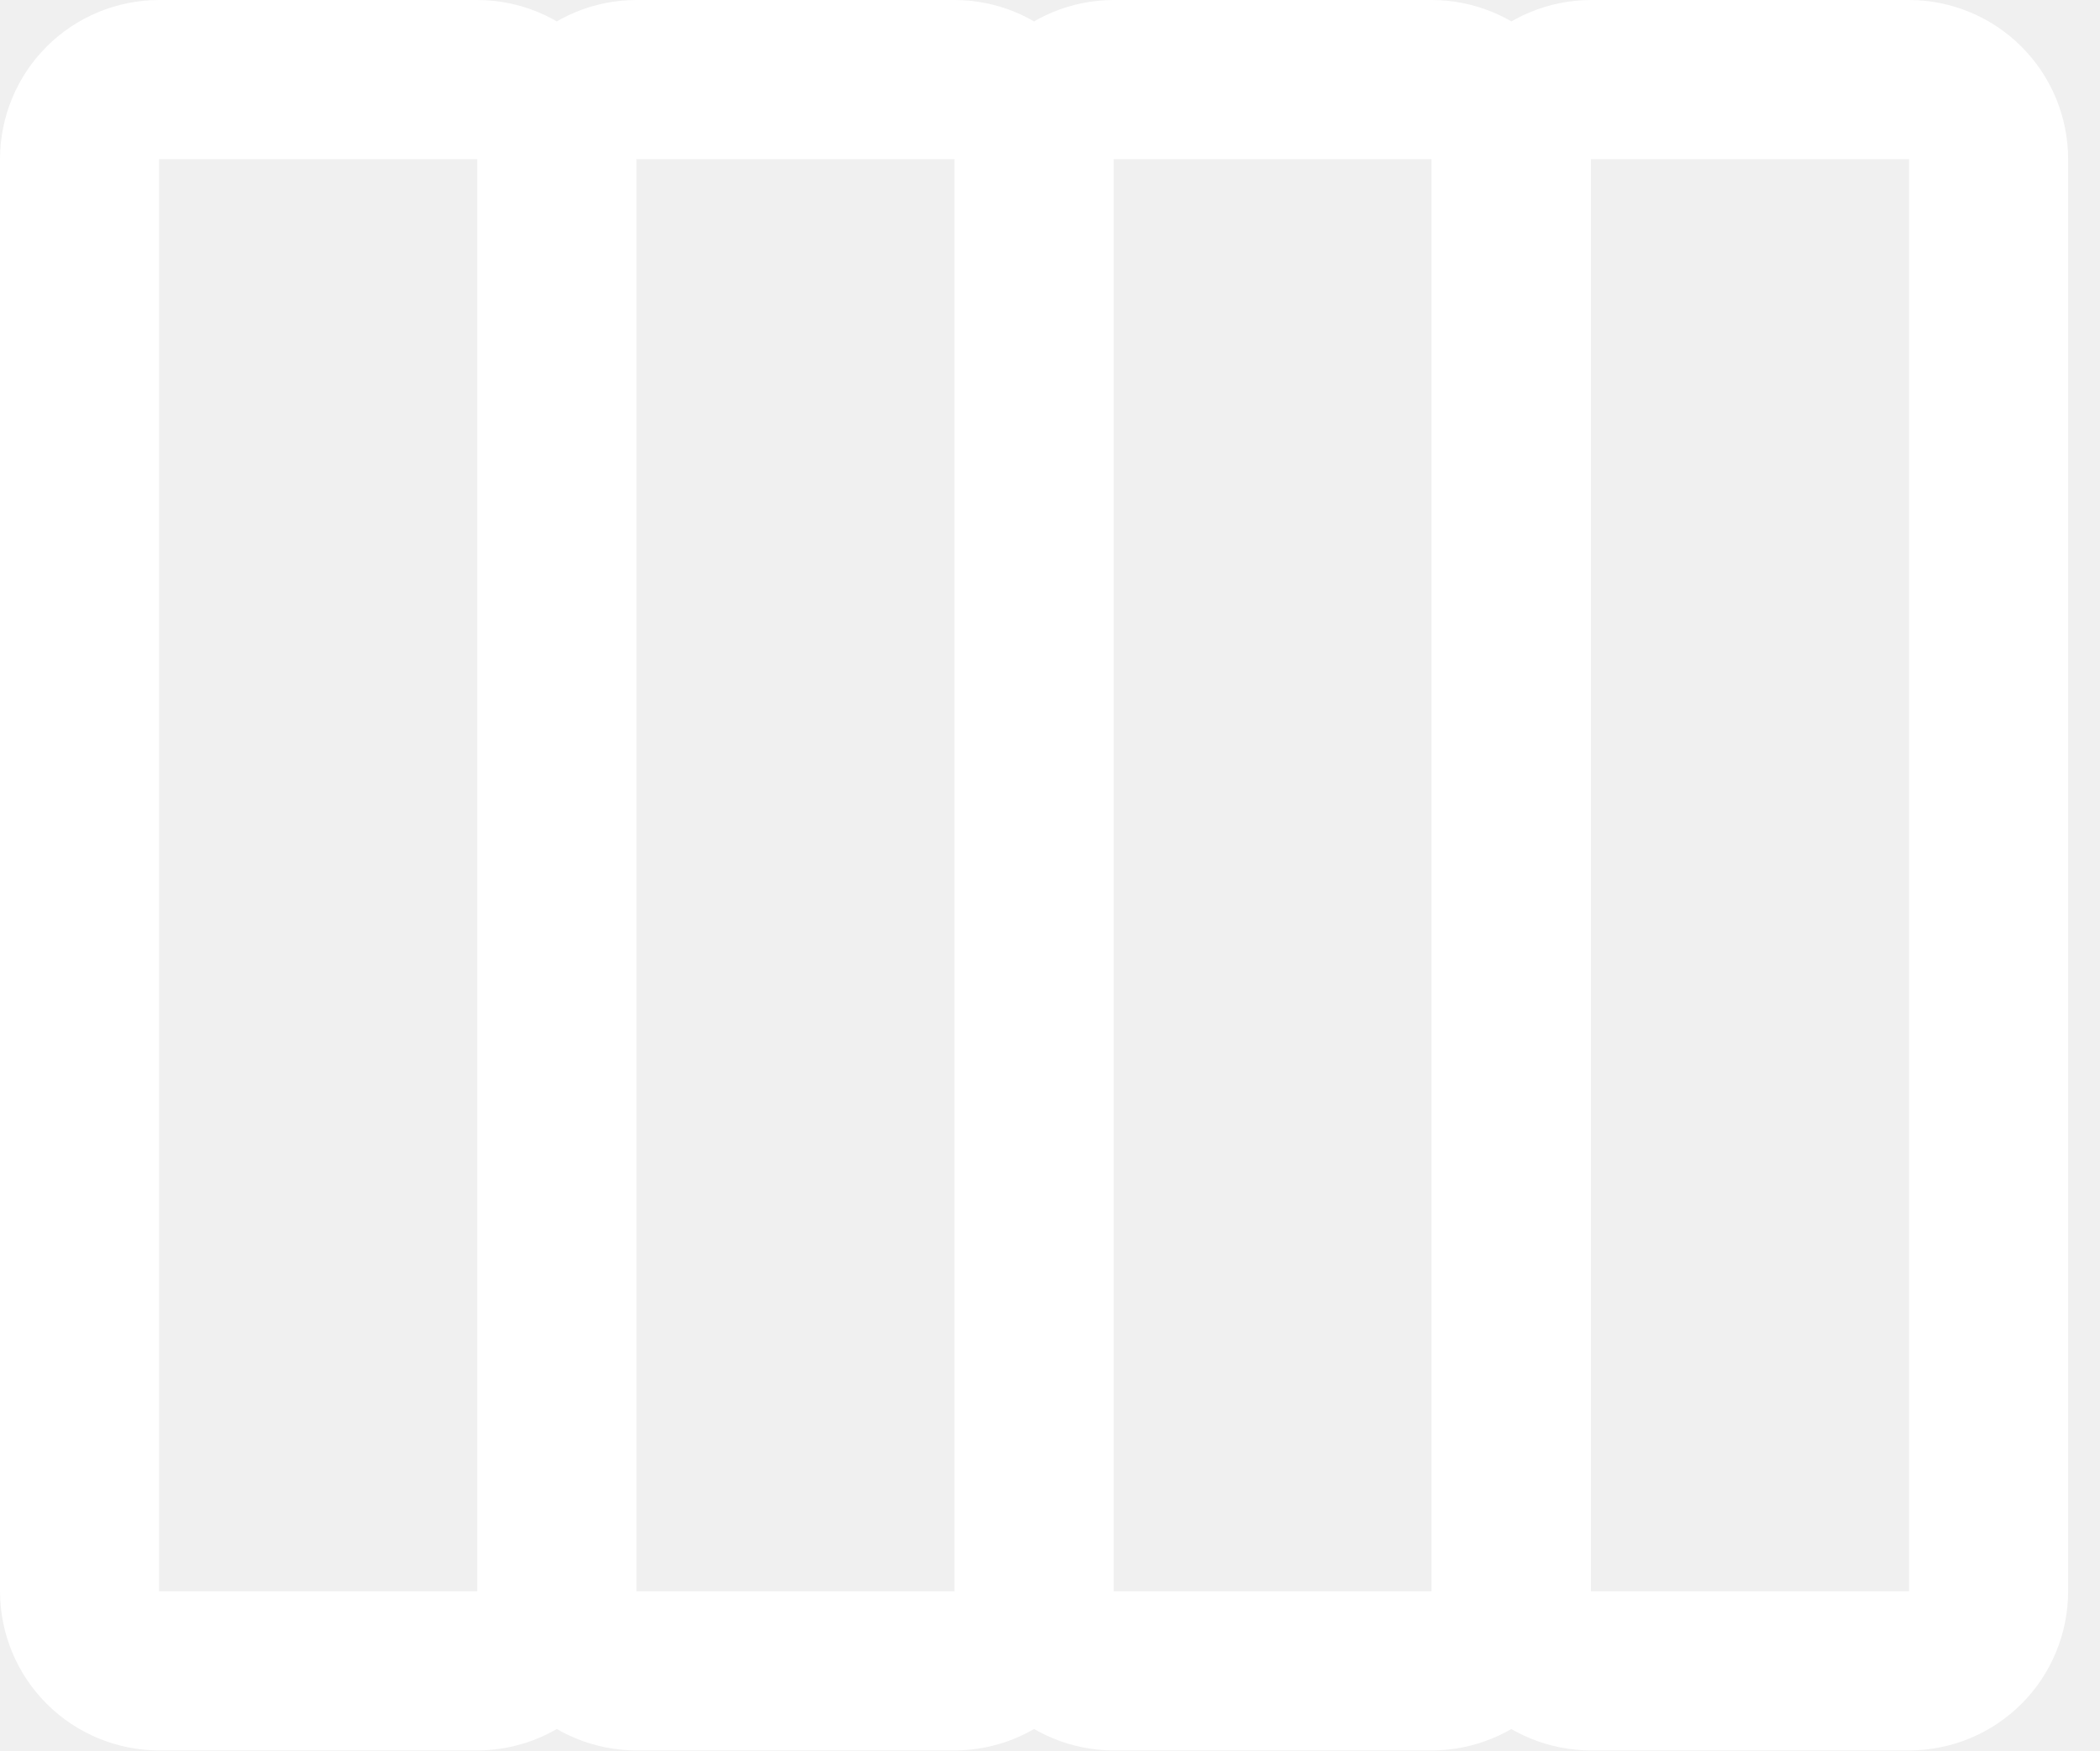
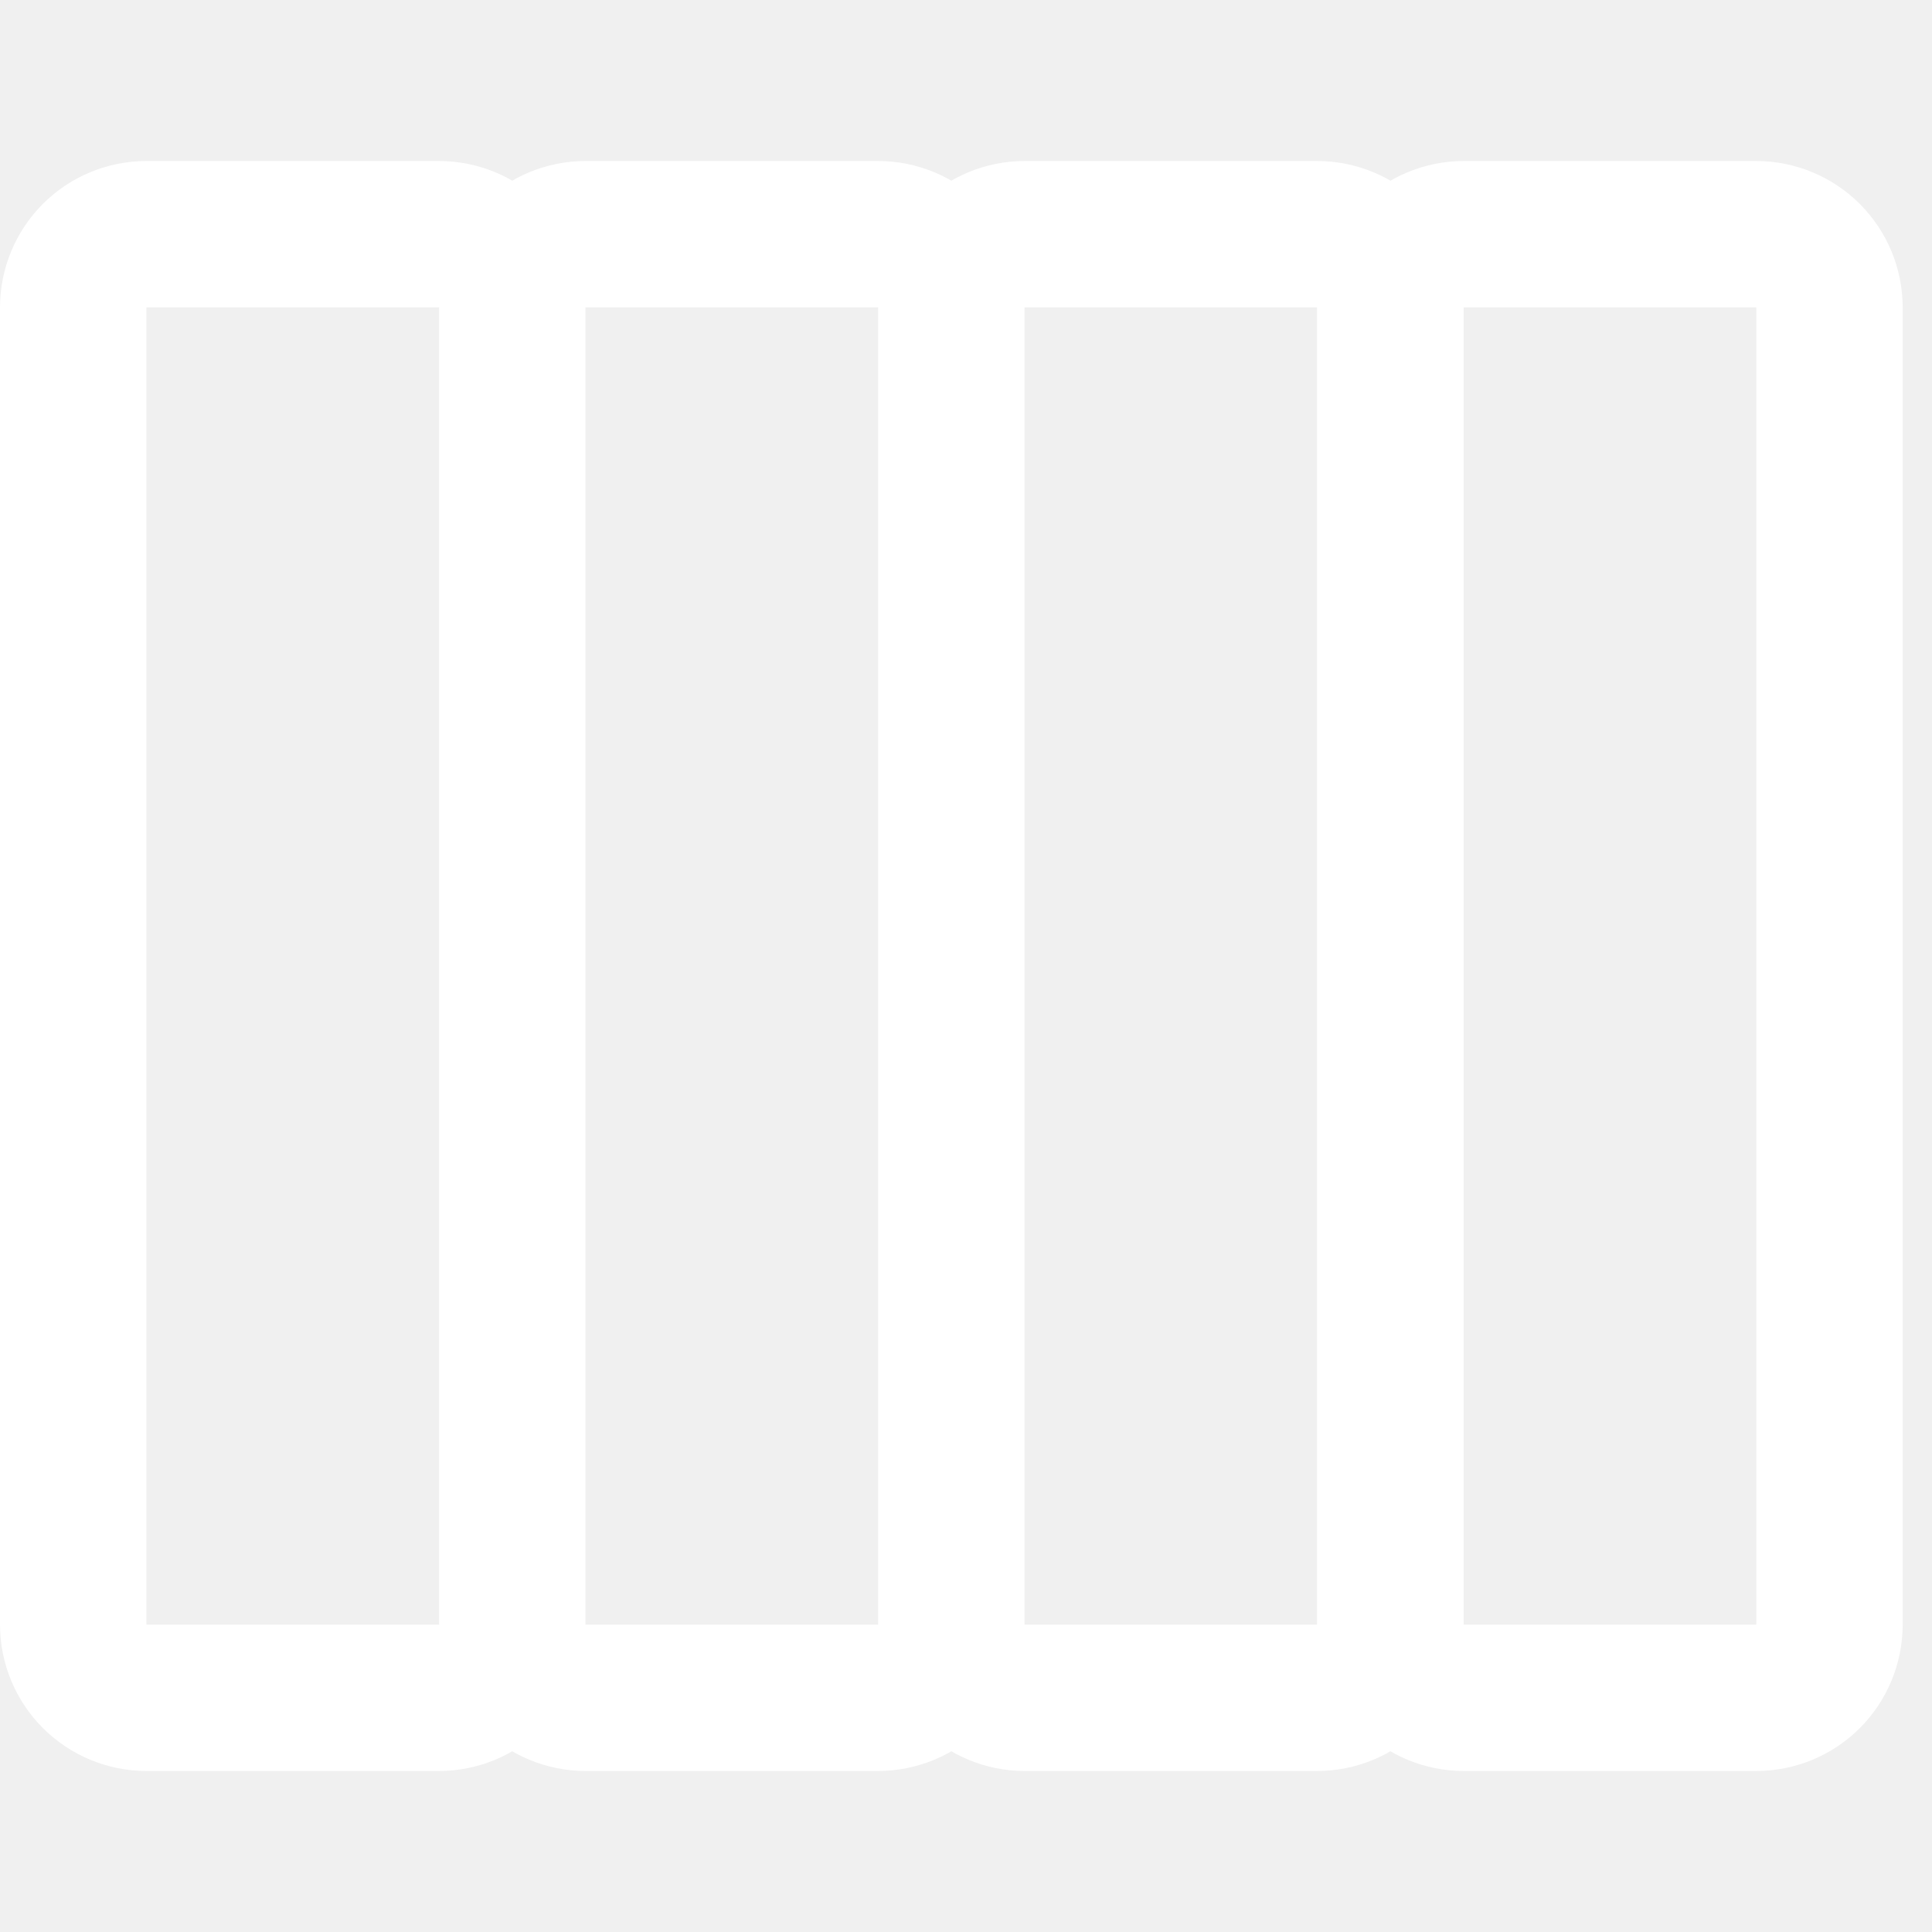
- <svg xmlns="http://www.w3.org/2000/svg" width="30" height="25" viewBox="0 0 30 25" fill="none">
-   <path d="M22.727 2.273L22.727 22.727C22.726 23.33 22.487 23.907 22.061 24.333C21.635 24.759 21.057 24.999 20.454 25L15.909 25C15.306 24.999 14.729 24.759 14.303 24.333C13.877 23.907 13.637 23.33 13.636 22.727L13.636 2.273C13.637 1.67 13.877 1.092 14.303 0.666C14.729 0.24 15.306 0.001 15.909 2.02854e-05L20.454 2.00867e-05C21.057 0.001 21.635 0.24 22.061 0.666C22.487 1.092 22.726 1.67 22.727 2.273ZM15.909 22.727L20.454 22.727L20.454 2.273L15.909 2.273L15.909 22.727ZM15.909 2.273L15.909 22.727C15.908 23.33 15.669 23.907 15.243 24.333C14.816 24.759 14.239 24.999 13.636 25L9.091 25C8.488 24.999 7.911 24.759 7.484 24.333C7.058 23.907 6.819 23.33 6.818 22.727L6.818 2.273C6.819 1.67 7.058 1.092 7.484 0.666C7.911 0.24 8.488 0.001 9.091 -3.97372e-07L13.636 -5.96058e-07C14.239 0.001 14.816 0.24 15.243 0.666C15.669 1.092 15.908 1.67 15.909 2.273ZM9.091 22.727L13.636 22.727L13.636 2.273L9.091 2.273L9.091 22.727ZM9.091 2.273L9.091 22.727C9.09 23.33 8.851 23.907 8.424 24.333C7.998 24.759 7.421 24.999 6.818 25L2.273 25C1.67 24.999 1.092 24.759 0.666 24.333C0.24 23.907 0.001 23.33 -9.93547e-08 22.727L-9.93442e-07 2.273C0.001 1.67 0.24 1.092 0.666 0.666C1.092 0.24 1.67 0.001 2.273 -9.9343e-08L6.818 -2.98029e-07C7.421 0.001 7.998 0.24 8.424 0.666C8.851 1.092 9.09 1.67 9.091 2.273ZM2.273 22.727L6.818 22.727L6.818 2.273L2.273 2.273L2.273 22.727Z" fill="white" />
-   <path d="M29.545 2.273L29.545 22.727C29.544 23.33 29.305 23.908 28.879 24.334C28.453 24.76 27.875 24.999 27.272 25L22.727 25C22.125 24.999 21.547 24.76 21.121 24.334C20.695 23.908 20.455 23.33 20.454 22.727L20.454 2.273C20.455 1.67 20.695 1.093 21.121 0.667C21.547 0.241 22.125 0.001 22.727 0L27.272 0C27.875 0.001 28.453 0.241 28.879 0.667C29.305 1.093 29.544 1.67 29.545 2.273ZM22.727 22.727L27.272 22.727L27.272 2.273L22.727 2.273L22.727 22.727Z" fill="white" />
+ <svg xmlns="http://www.w3.org/2000/svg" width="30" height="30" viewBox="0 0 30 30" fill="none">
+   <g transform="translate(0, 2.5)">
+     <path d="M22.727 2.273L22.727 22.727C22.726 23.33 22.487 23.907 22.061 24.333C21.635 24.759 21.057 24.999 20.454 25L15.909 25C15.306 24.999 14.729 24.759 14.303 24.333C13.877 23.907 13.637 23.33 13.636 22.727L13.636 2.273C13.637 1.67 13.877 1.092 14.303 0.666C14.729 0.24 15.306 0.001 15.909 2.02854e-05L20.454 2.00867e-05C21.057 0.001 21.635 0.24 22.061 0.666C22.487 1.092 22.726 1.67 22.727 2.273ZM15.909 22.727L20.454 22.727L20.454 2.273L15.909 2.273L15.909 22.727ZM15.909 2.273L15.909 22.727C15.908 23.33 15.669 23.907 15.243 24.333C14.816 24.759 14.239 24.999 13.636 25L9.091 25C8.488 24.999 7.911 24.759 7.484 24.333C7.058 23.907 6.819 23.33 6.818 22.727L6.818 2.273C6.819 1.67 7.058 1.092 7.484 0.666C7.911 0.24 8.488 0.001 9.091 -3.97372e-07L13.636 -5.96058e-07C14.239 0.001 14.816 0.24 15.243 0.666C15.669 1.092 15.908 1.67 15.909 2.273ZM9.091 22.727L13.636 22.727L13.636 2.273L9.091 2.273L9.091 22.727ZM9.091 2.273L9.091 22.727C9.09 23.33 8.851 23.907 8.424 24.333C7.998 24.759 7.421 24.999 6.818 25L2.273 25C1.67 24.999 1.092 24.759 0.666 24.333C0.24 23.907 0.001 23.33 -9.93547e-08 22.727L-9.93442e-07 2.273C0.001 1.67 0.24 1.092 0.666 0.666C1.092 0.24 1.67 0.001 2.273 -9.9343e-08L6.818 -2.98029e-07C7.421 0.001 7.998 0.24 8.424 0.666C8.851 1.092 9.09 1.67 9.091 2.273ZM2.273 22.727L6.818 22.727L6.818 2.273L2.273 2.273L2.273 22.727Z" fill="white" />
+     <path d="M29.545 2.273L29.545 22.727C29.544 23.33 29.305 23.908 28.879 24.334C28.453 24.76 27.875 24.999 27.272 25L22.727 25C22.125 24.999 21.547 24.76 21.121 24.334C20.695 23.908 20.455 23.33 20.454 22.727L20.454 2.273C20.455 1.67 20.695 1.093 21.121 0.667C21.547 0.241 22.125 0.001 22.727 0L27.272 0C27.875 0.001 28.453 0.241 28.879 0.667C29.305 1.093 29.544 1.67 29.545 2.273ZM22.727 22.727L27.272 22.727L27.272 2.273L22.727 2.273L22.727 22.727Z" fill="white" />
+   </g>
</svg>
